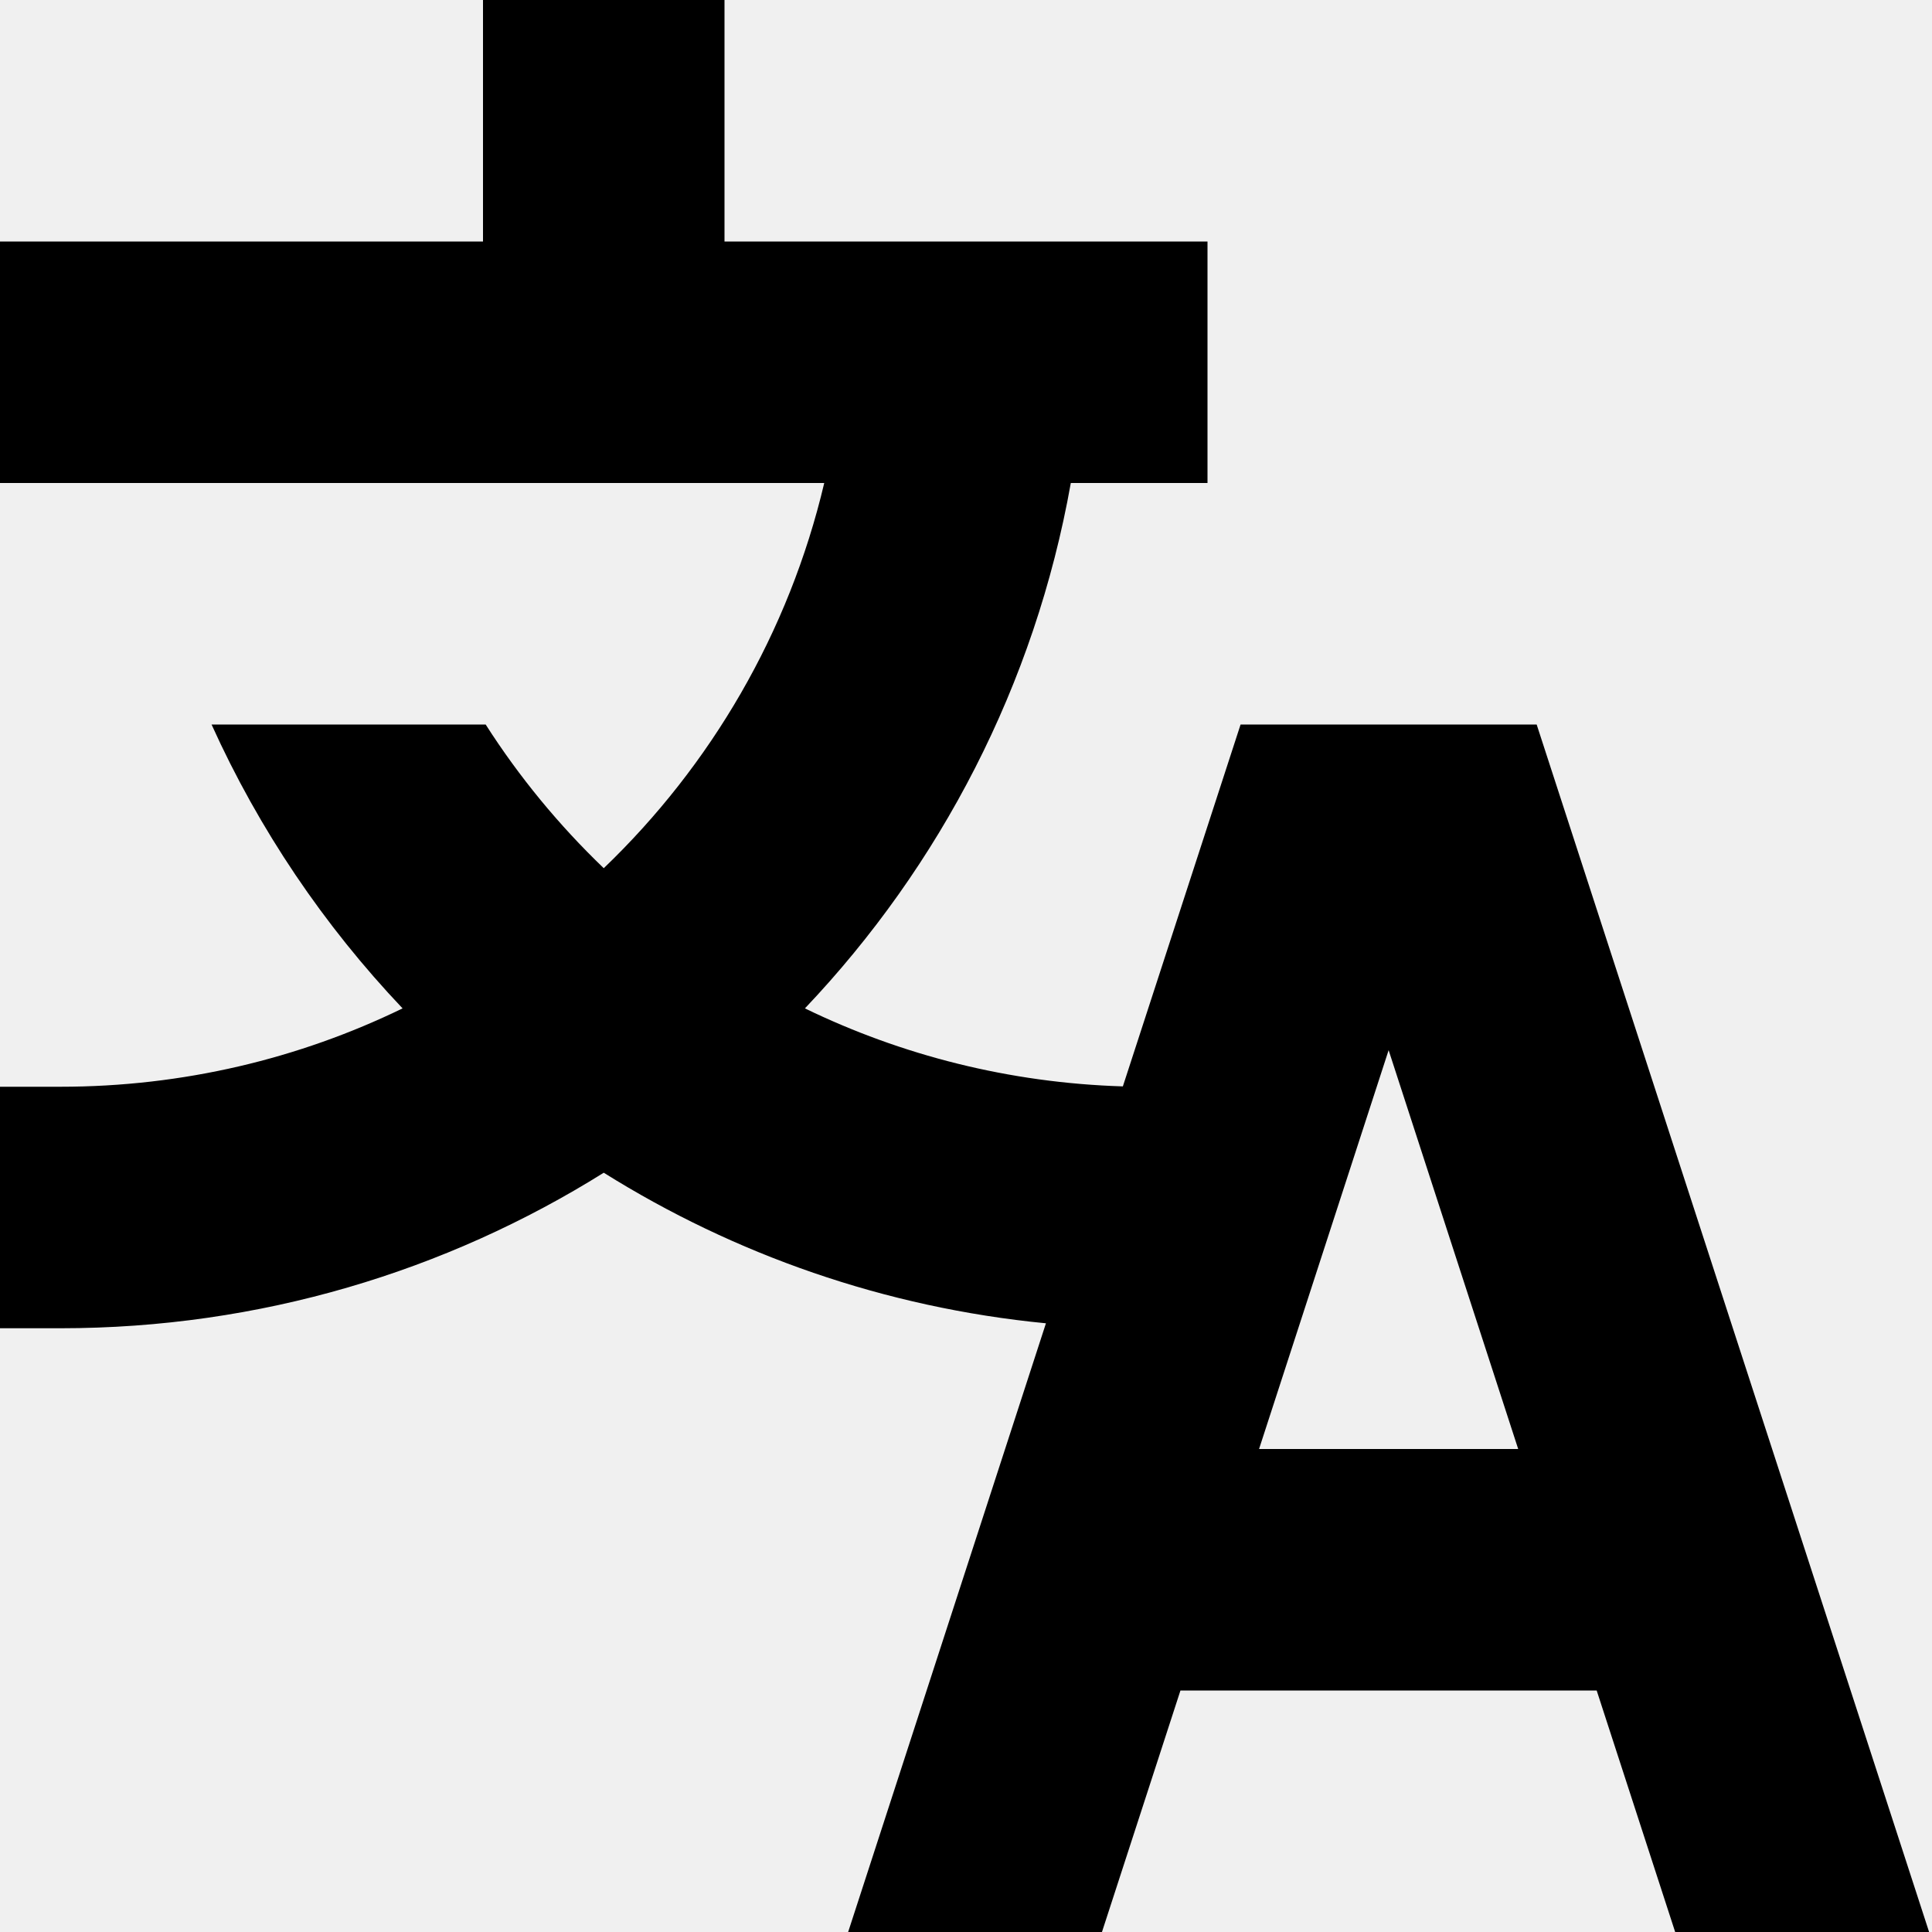
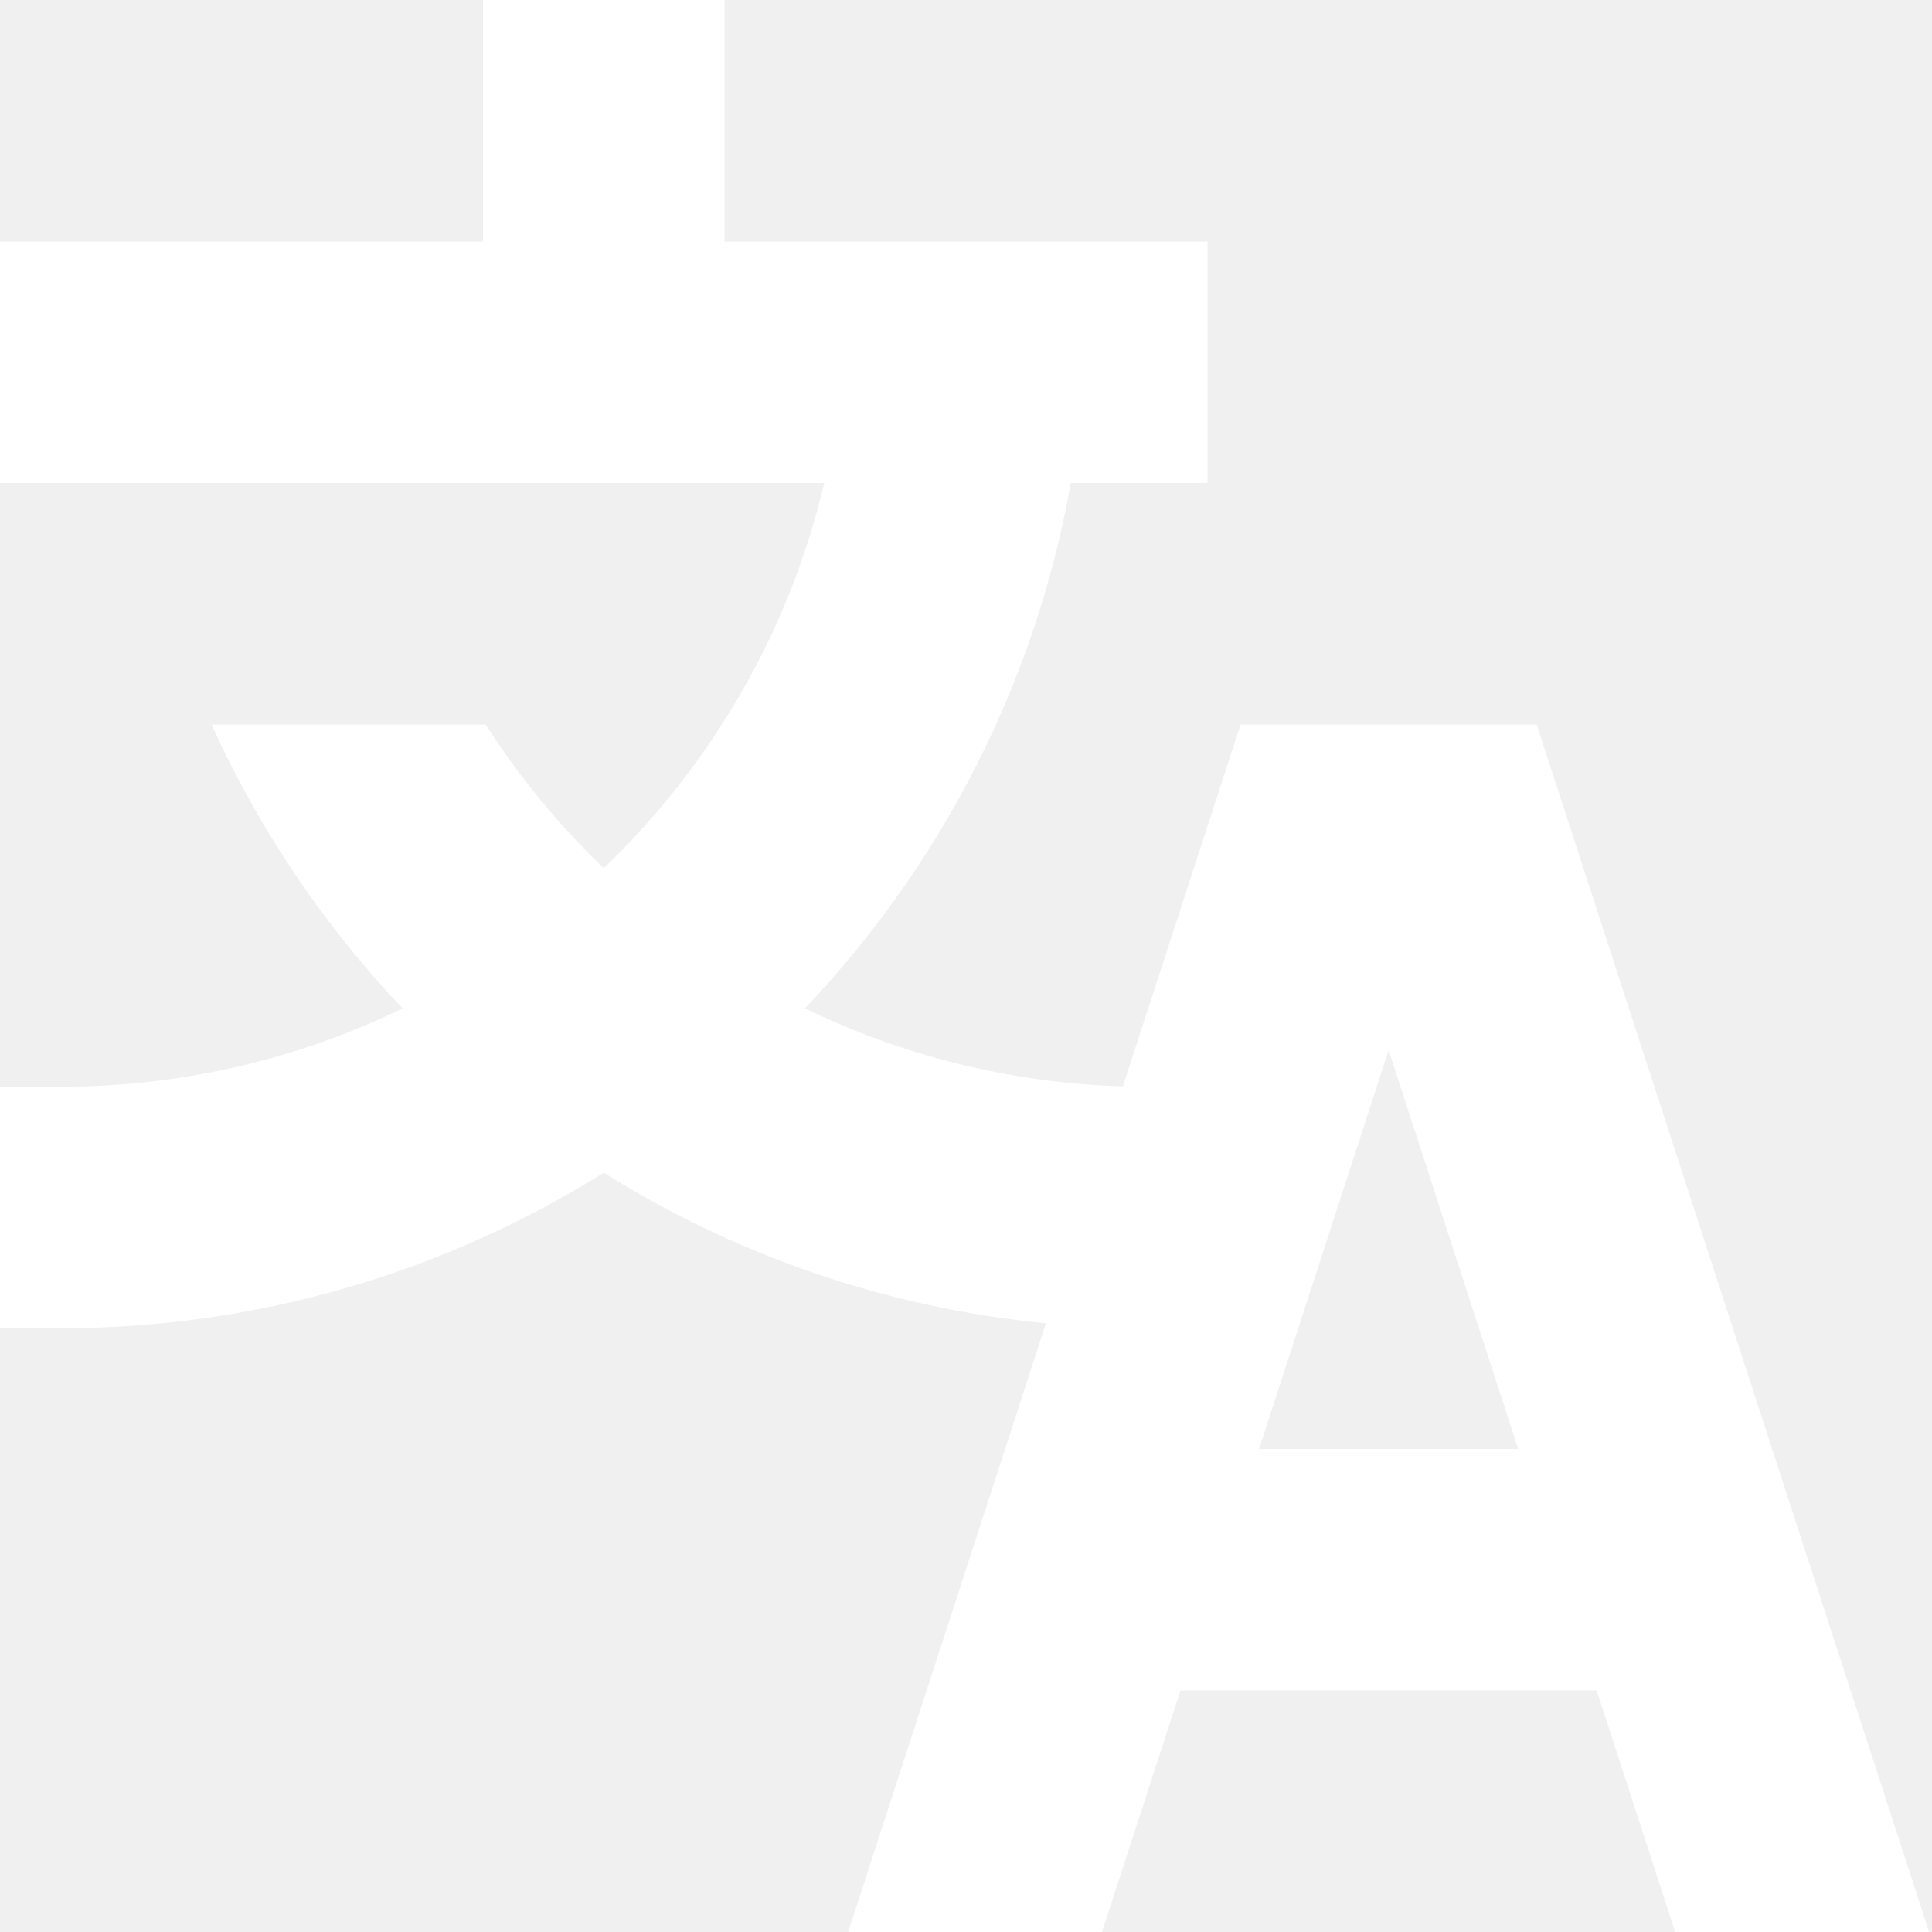
<svg xmlns="http://www.w3.org/2000/svg" width="800px" height="800px" viewBox="0 0 16 16" fill="none">
-   <path fill-rule="evenodd" clip-rule="evenodd" d="M4 0H6V2H10V4H8.868C8.571 5.67 7.786 7.171 6.666 8.351C7.466 8.739 8.357 8.968 9.299 8.997L10.274 6H12.726L15.976 16H13.873L13.223 14H9.776L9.126 16H7.024L8.662 10.959C7.326 10.829 6.082 10.389 5 9.712C3.695 10.528 2.153 11 0.5 11H0V9H0.5C1.516 9 2.478 8.767 3.334 8.351C2.684 7.666 2.146 6.872 1.752 6H4.022C4.3 6.435 4.629 6.834 5 7.19C5.887 6.339 6.534 5.238 6.826 4H0V2H4V0ZM12.573 12L11.5 8.697L10.427 12H12.573Z" fill="#000000" />
+   <path fill-rule="evenodd" clip-rule="evenodd" d="M4 0H6V2H10V4H8.868C8.571 5.67 7.786 7.171 6.666 8.351C7.466 8.739 8.357 8.968 9.299 8.997L10.274 6H12.726L15.976 16H13.873L13.223 14H9.776L9.126 16H7.024L8.662 10.959C7.326 10.829 6.082 10.389 5 9.712C3.695 10.528 2.153 11 0.5 11H0V9H0.5C1.516 9 2.478 8.767 3.334 8.351C2.684 7.666 2.146 6.872 1.752 6H4.022C4.3 6.435 4.629 6.834 5 7.19C5.887 6.339 6.534 5.238 6.826 4H0V2H4V0ZM12.573 12L11.5 8.697L10.427 12H12.573Z" fill="white" />
</svg>
